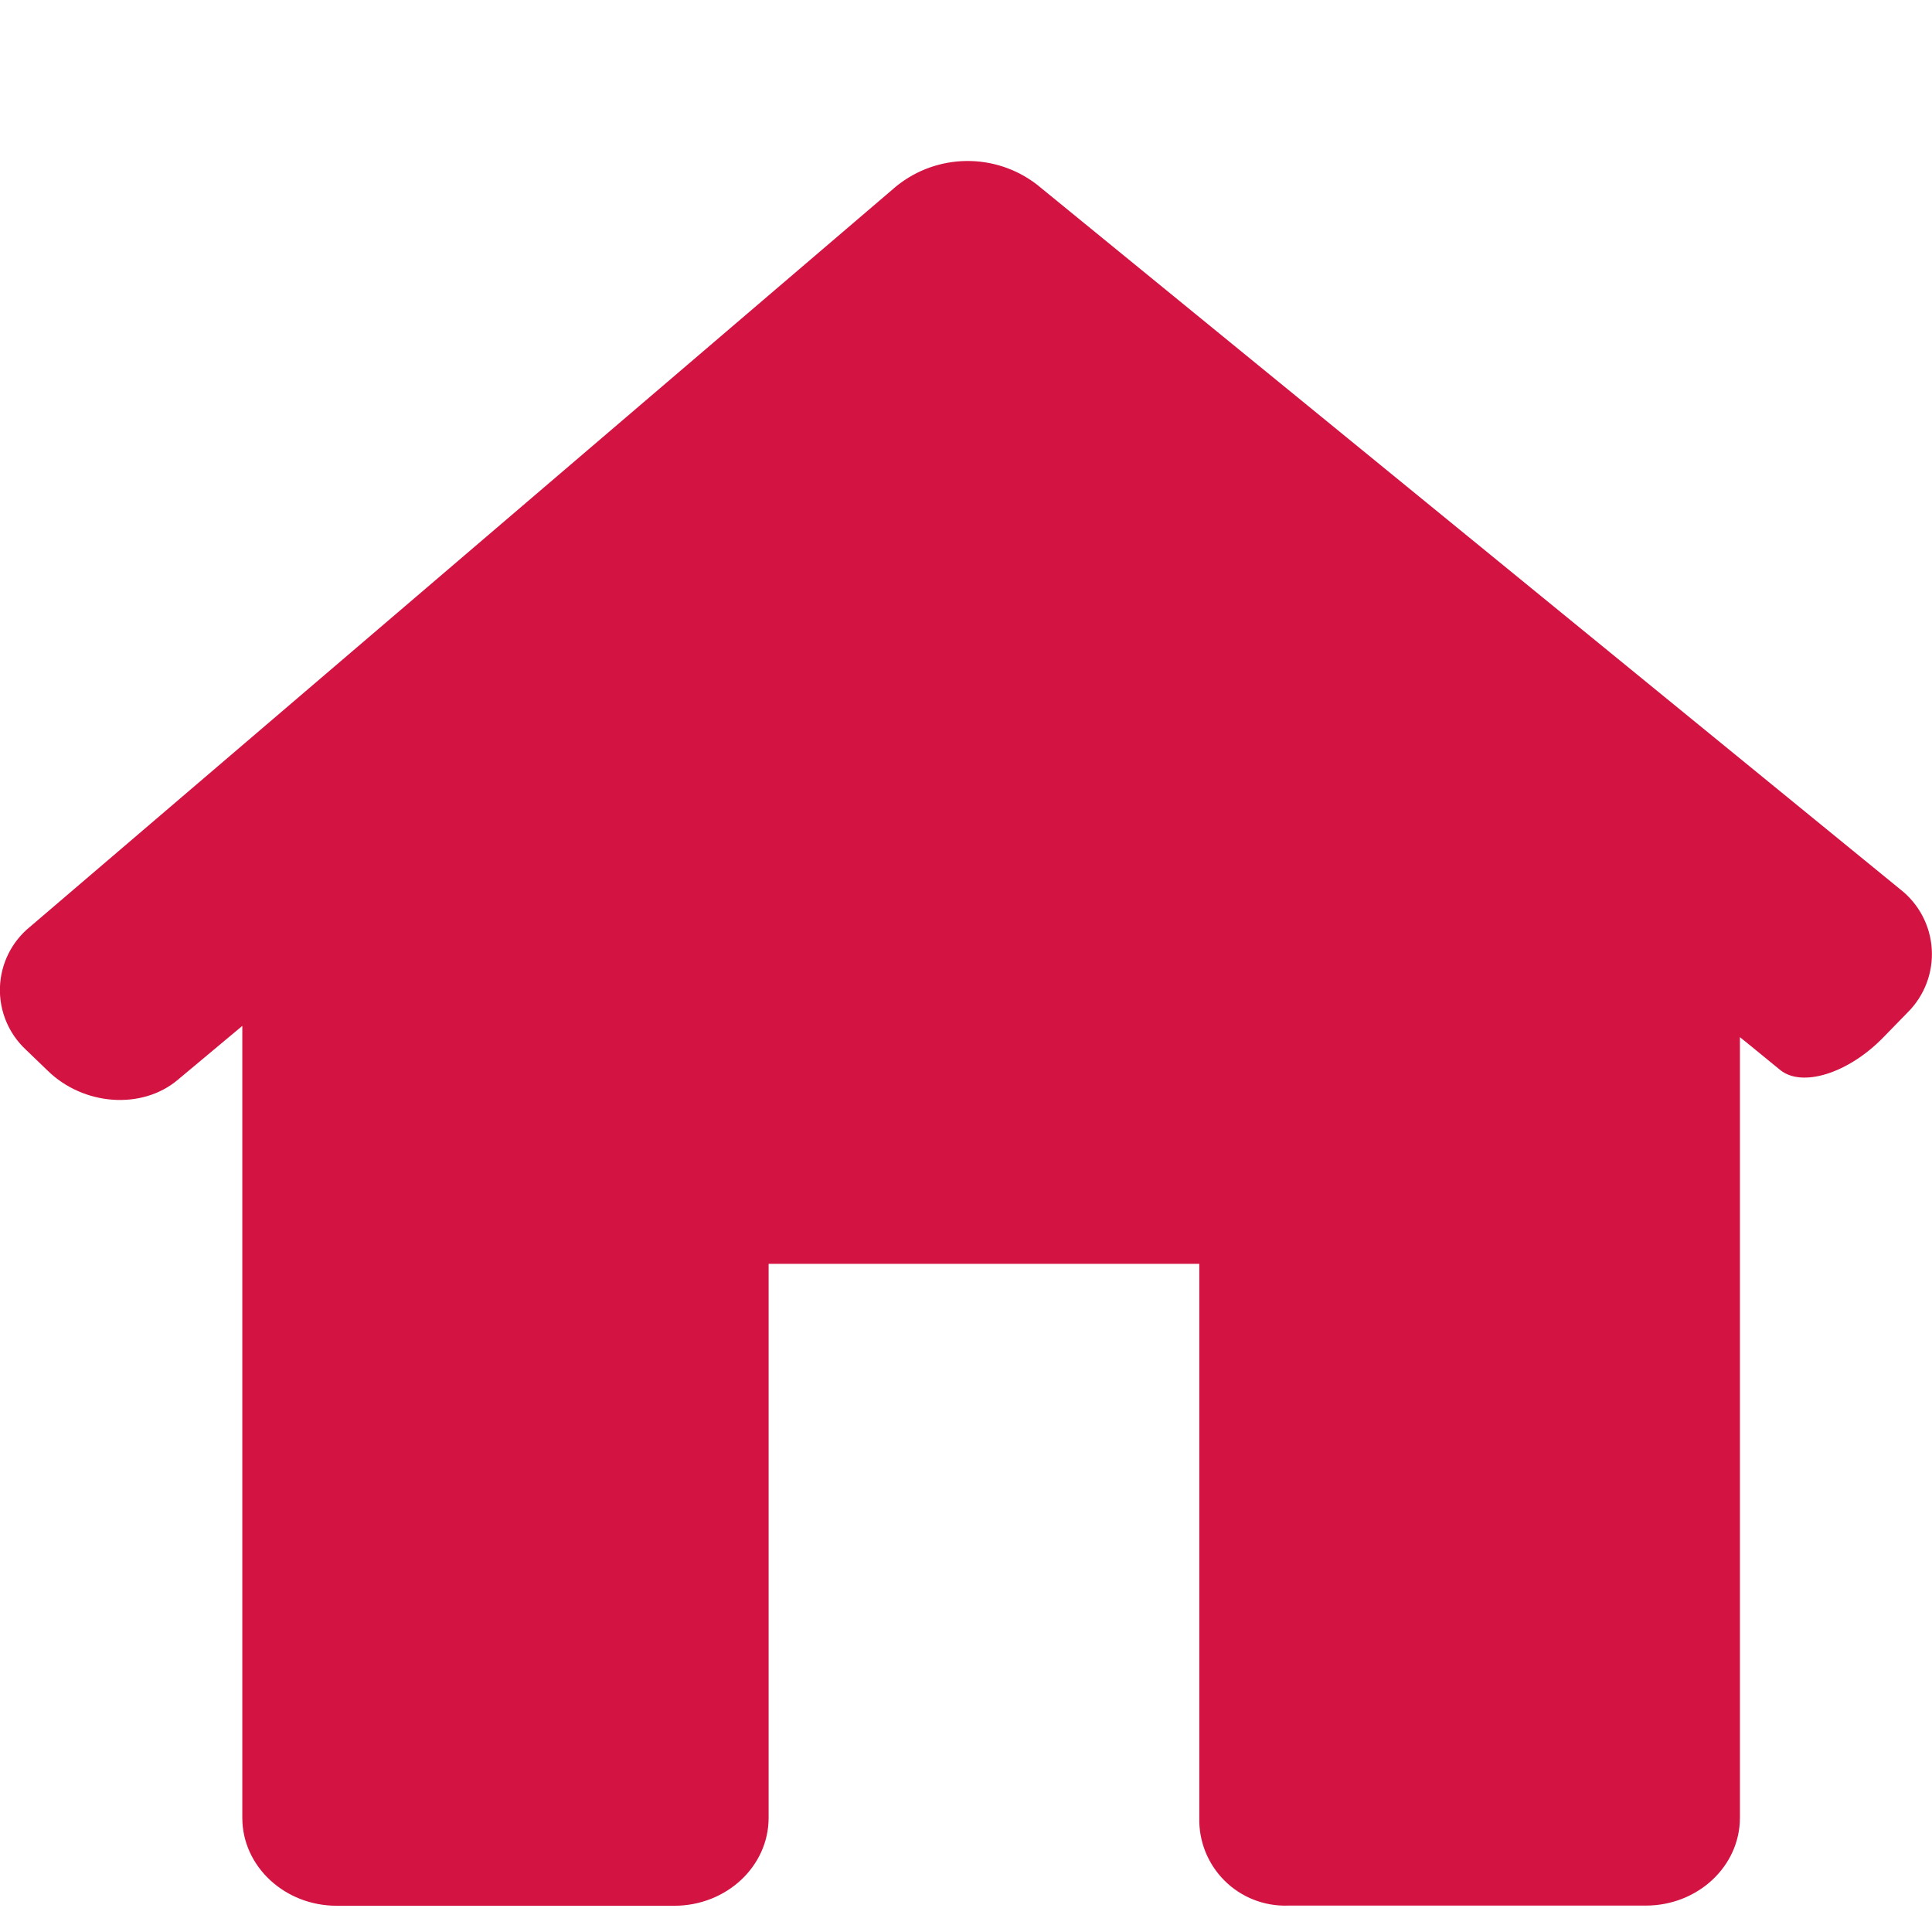
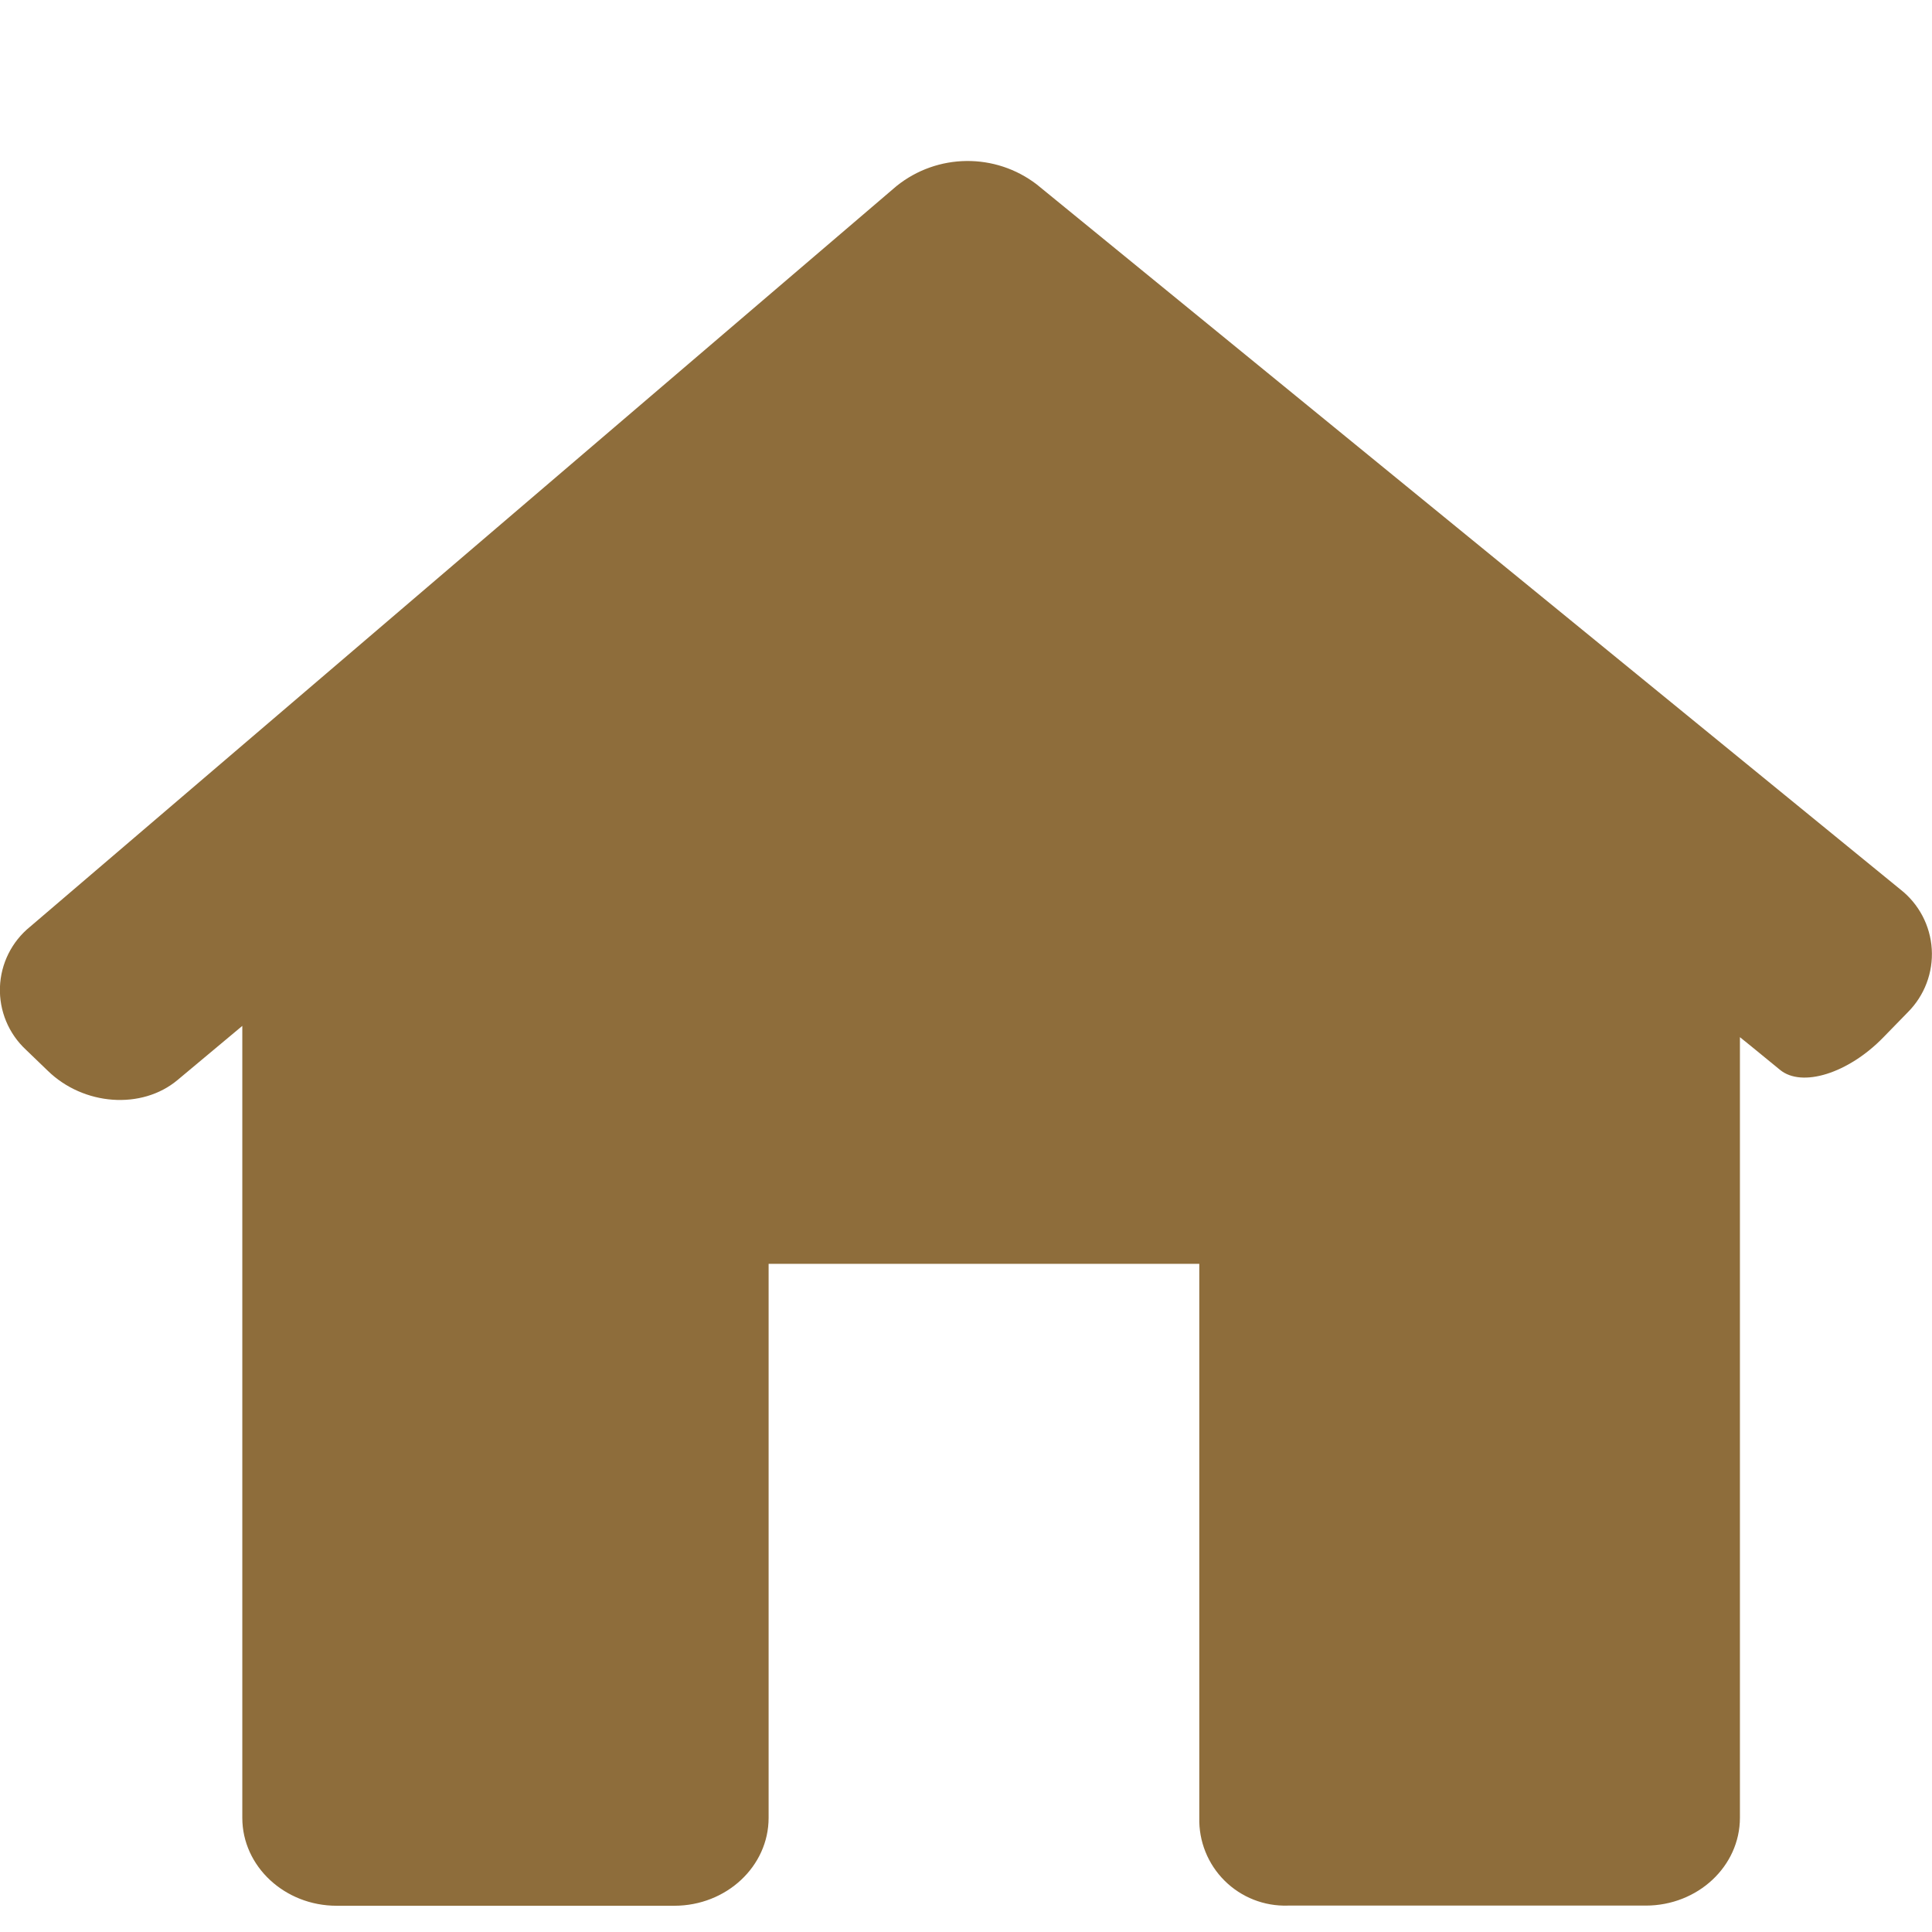
<svg xmlns="http://www.w3.org/2000/svg" fill="none" viewBox="0 0 12 12">
-   <path fill="#D31342" d="M11.85 6.287a.51.51 0 0 0-.047-.763L6.44 1.146a.705.705 0 0 0-.872.01l-5.381 4.6a.506.506 0 0 0-.026.764l.135.13c.223.218.585.244.807.058l.402-.336v4.919c0 .301.263.546.586.546h2.097c.324 0 .586-.245.586-.546V7.85h2.675v3.44a.533.533 0 0 0 .55.546h2.223c.323 0 .585-.244.585-.546V6.442s.112.09.249.203c.136.112.424.022.641-.201l.153-.157Z" />
+   <path fill="#8e6d3b" d="M11.85 6.287a.51.51 0 0 0-.047-.763L6.44 1.146a.705.705 0 0 0-.872.01l-5.381 4.6a.506.506 0 0 0-.026.764l.135.13c.223.218.585.244.807.058l.402-.336v4.919c0 .301.263.546.586.546h2.097c.324 0 .586-.245.586-.546V7.85h2.675v3.44a.533.533 0 0 0 .55.546h2.223c.323 0 .585-.244.585-.546V6.442s.112.09.249.203c.136.112.424.022.641-.201l.153-.157Z" />
</svg>
